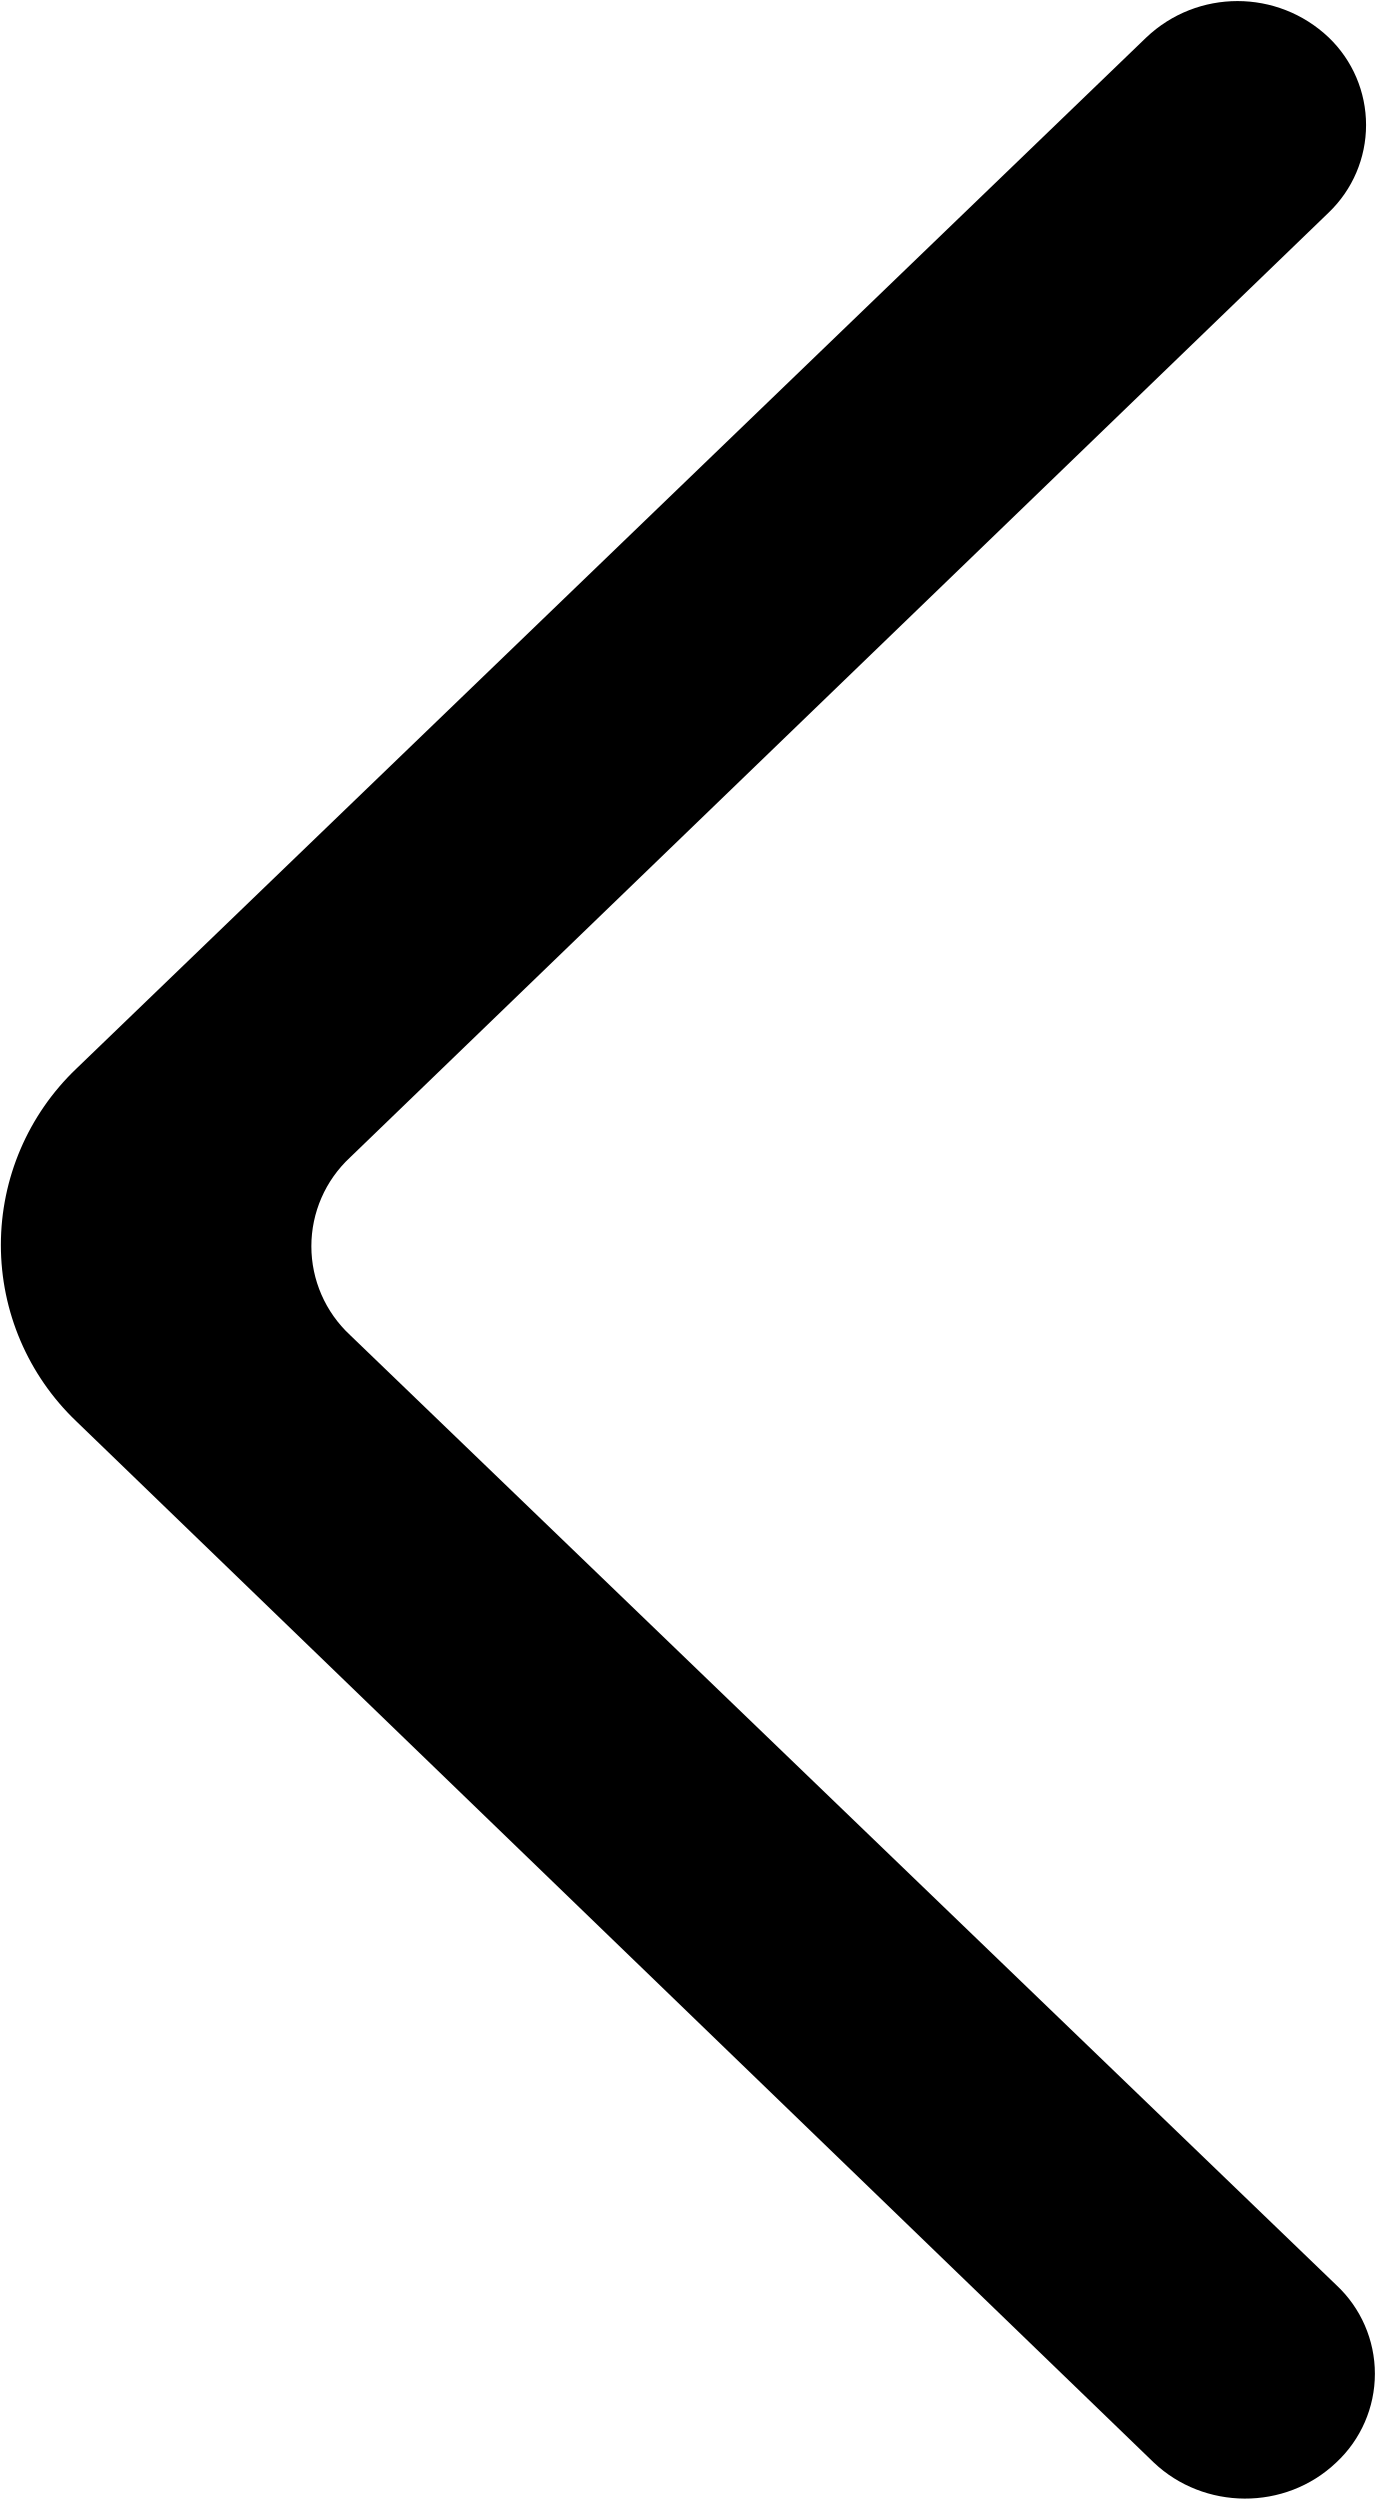
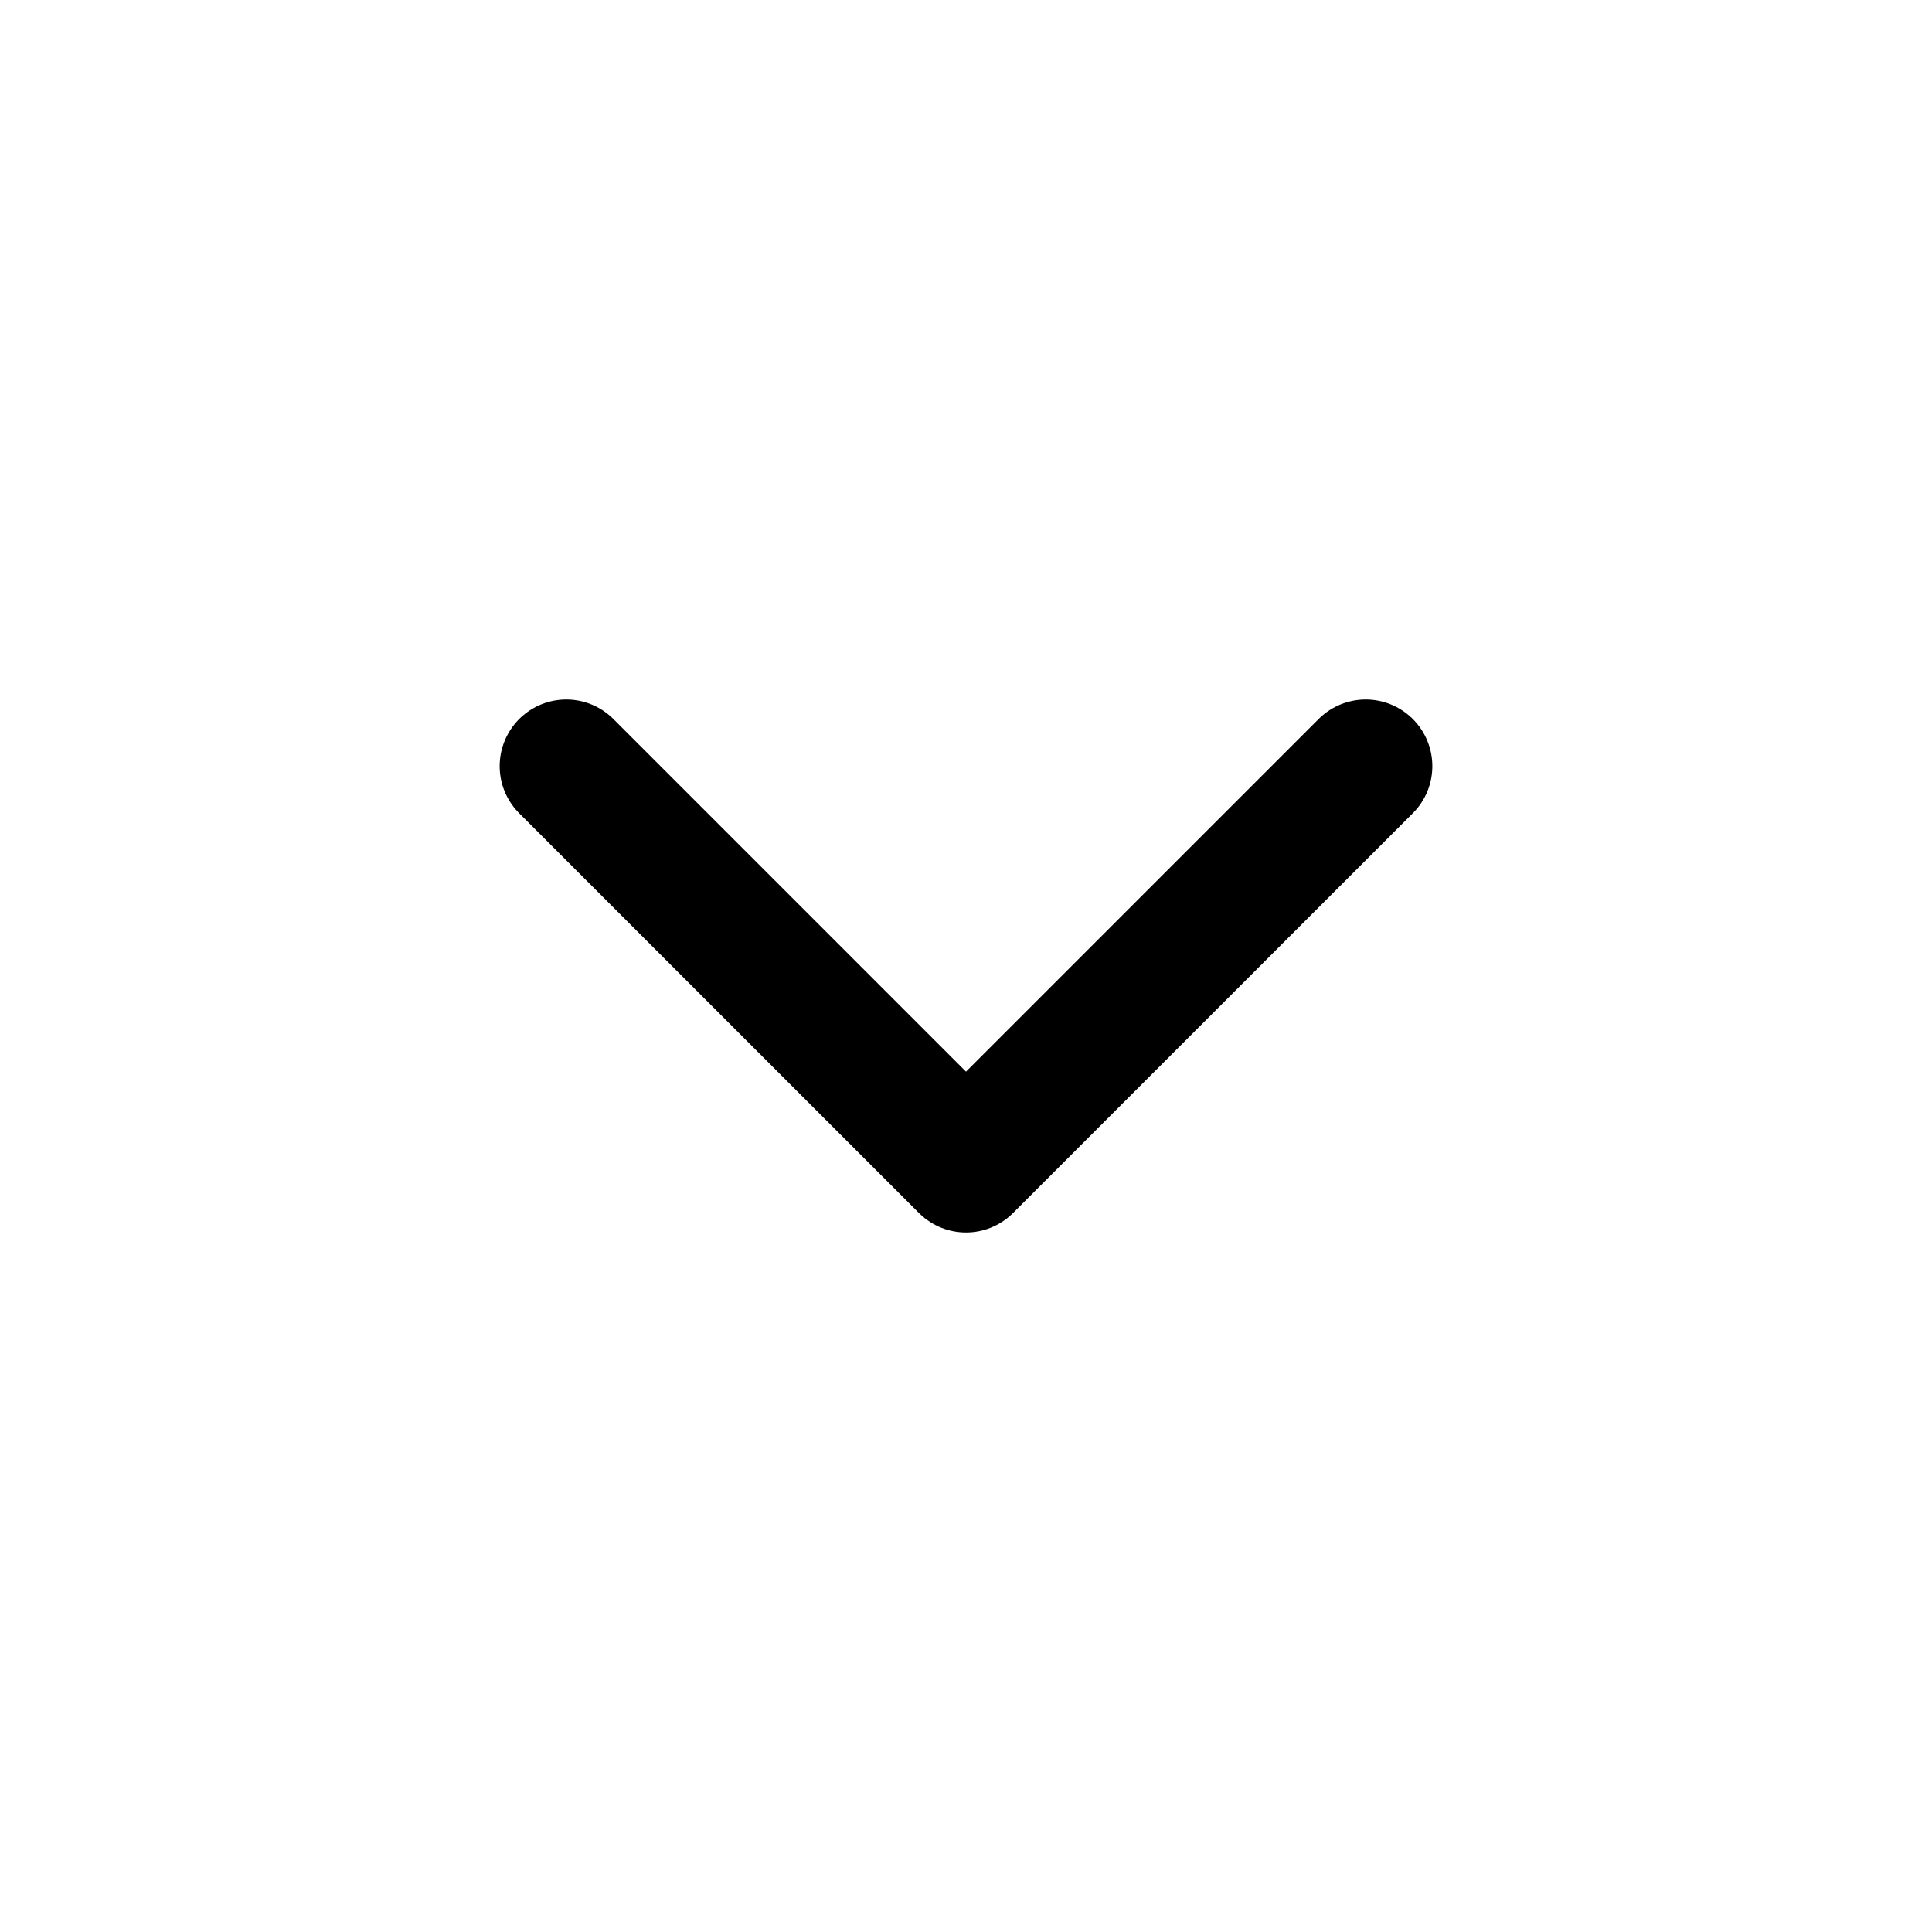
- <svg width="11" height="20">
-   <path fill-rule="evenodd" fill="#000000" d="M10.63.3a1.06 1.06 0 0 0-1.46 0L.61 8.55a1.95 1.95 0 0 0 0 2.82l8.62 8.33c.4.38 1.05.39 1.46 0a.97.97 0 0 0 0-1.42l-7.89-7.6a.97.97 0 0 1 0-1.42l7.83-7.56a.97.97 0 0 0 0-1.4" />
+ <svg xmlns="http://www.w3.org/2000/svg" id="arrow" x="0" y="0" version="1.1" viewBox="0 0 29 29" xml:space="preserve">
+   <path fill="none" stroke="#000" stroke-linecap="round" stroke-linejoin="round" stroke-miterlimit="10" stroke-width="2" d="m20.5 11.5-6 6-6-6" />
</svg>
